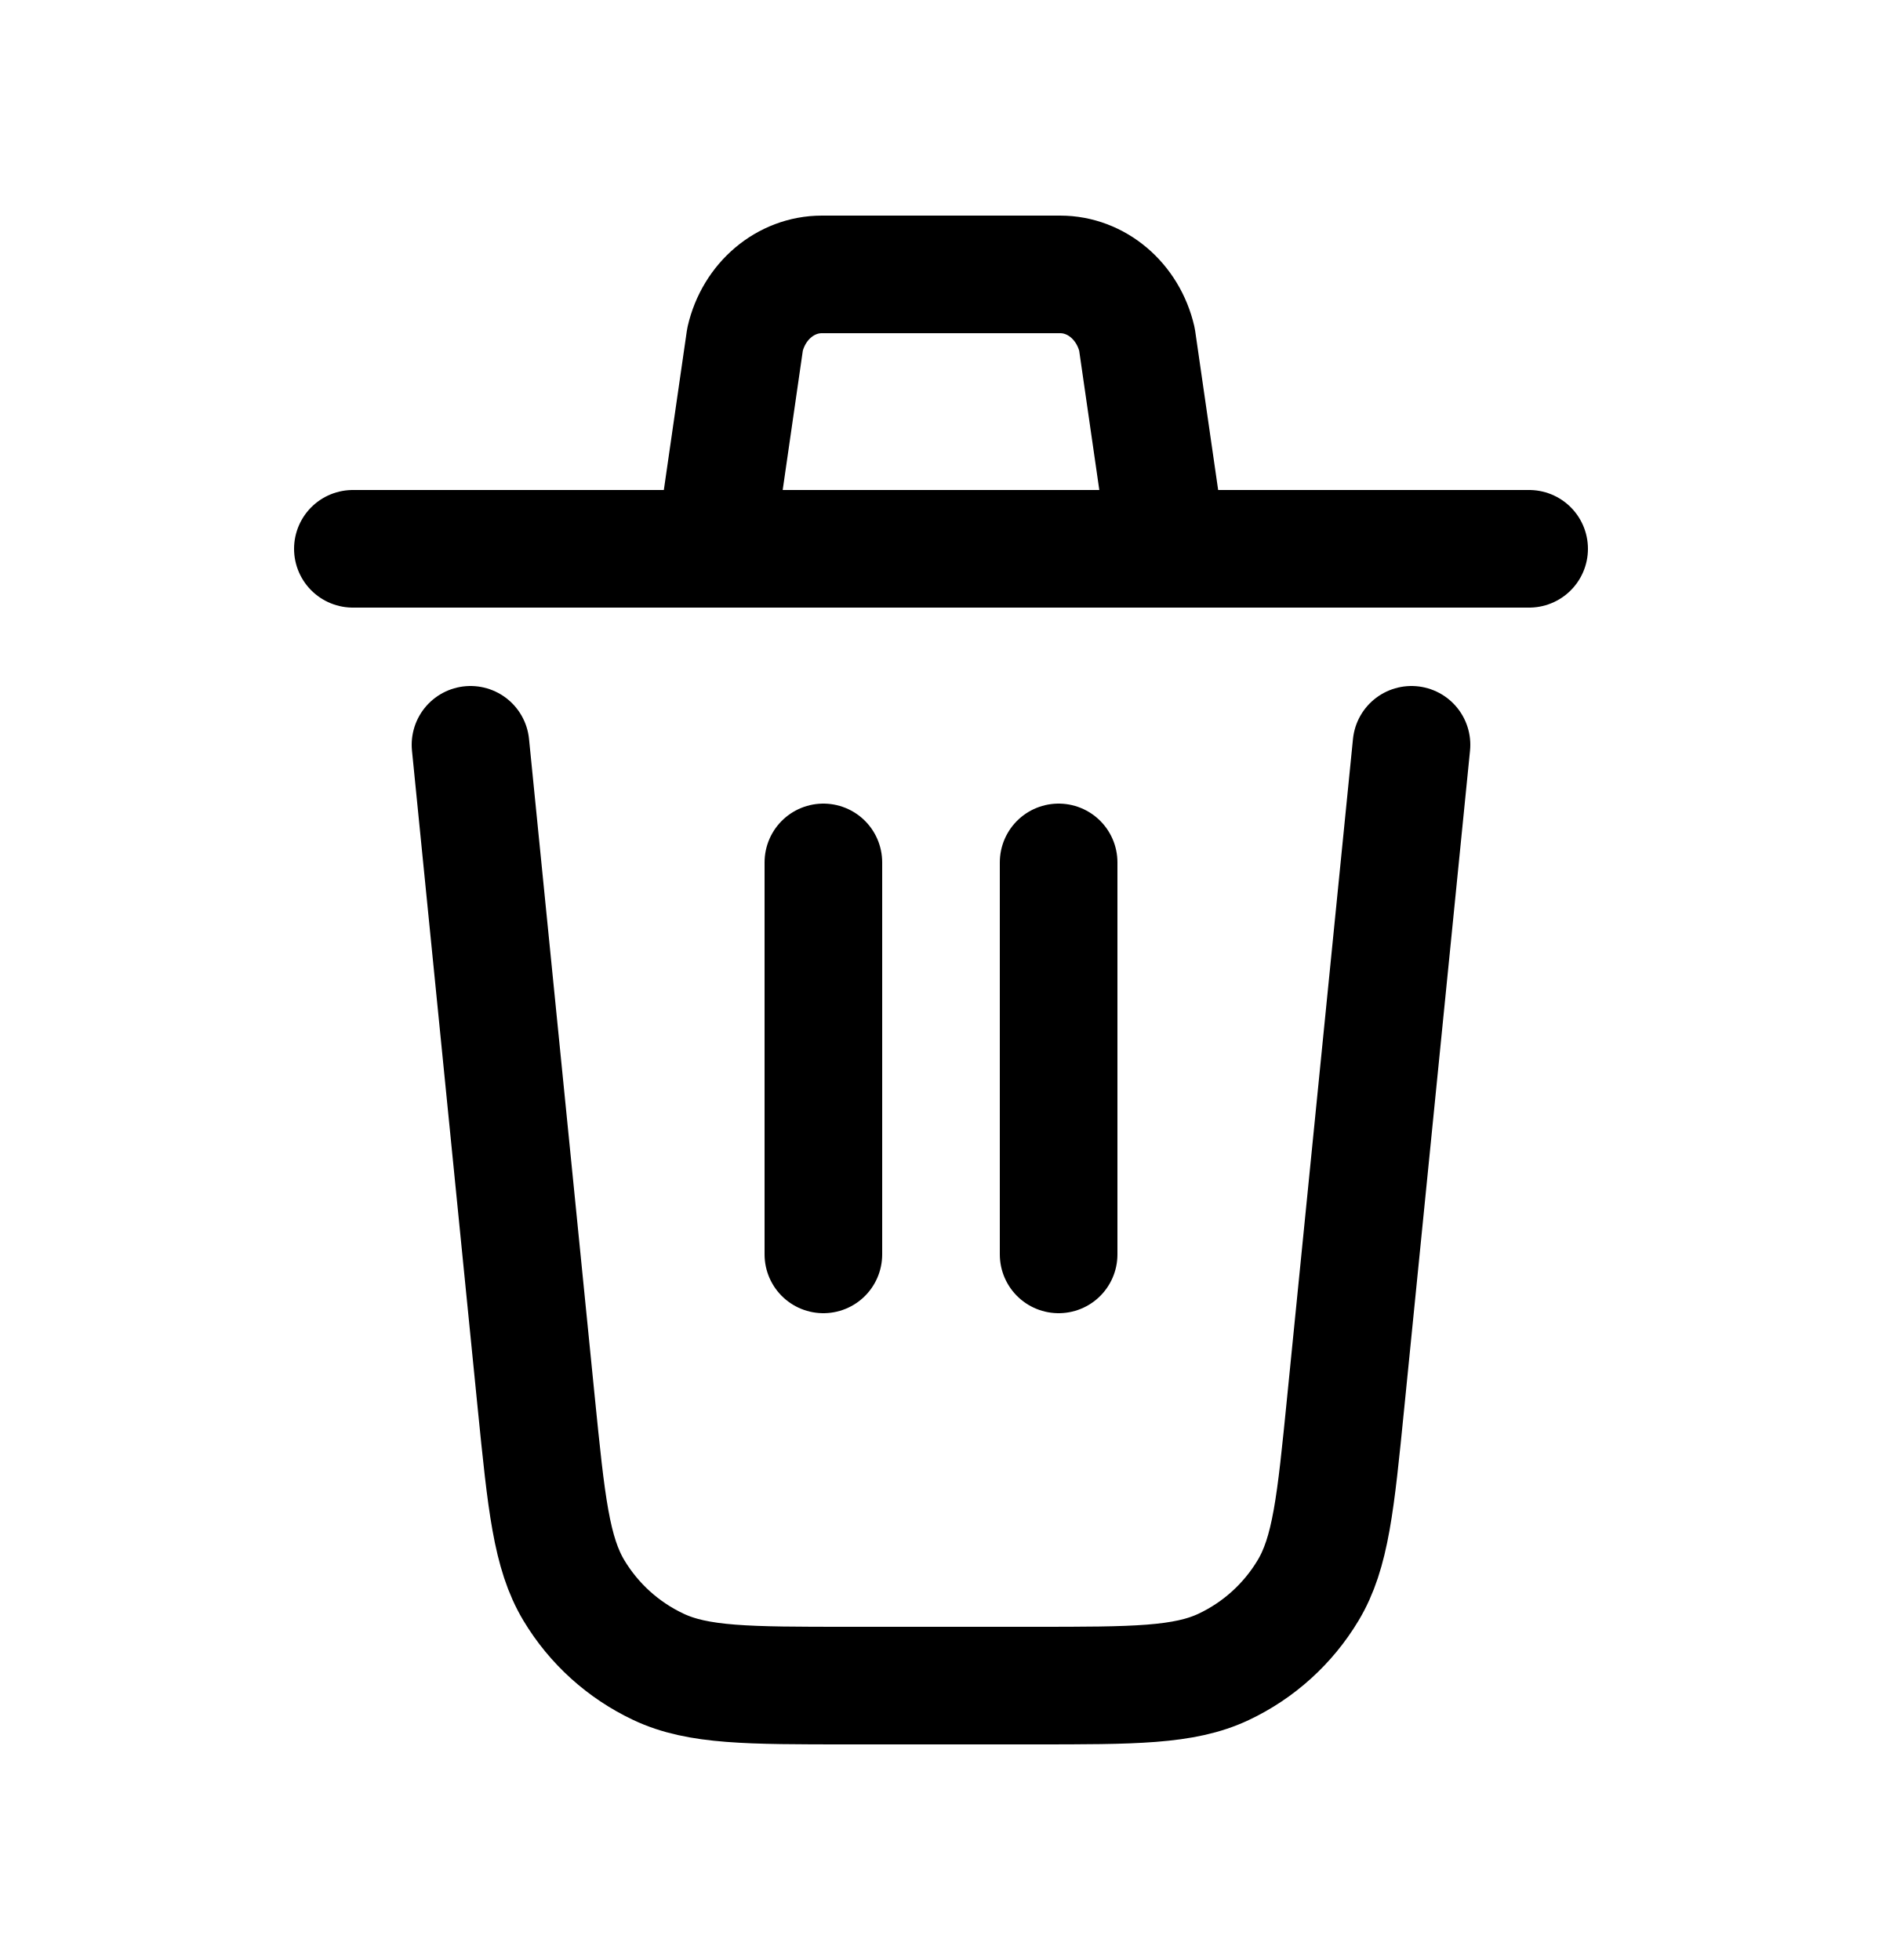
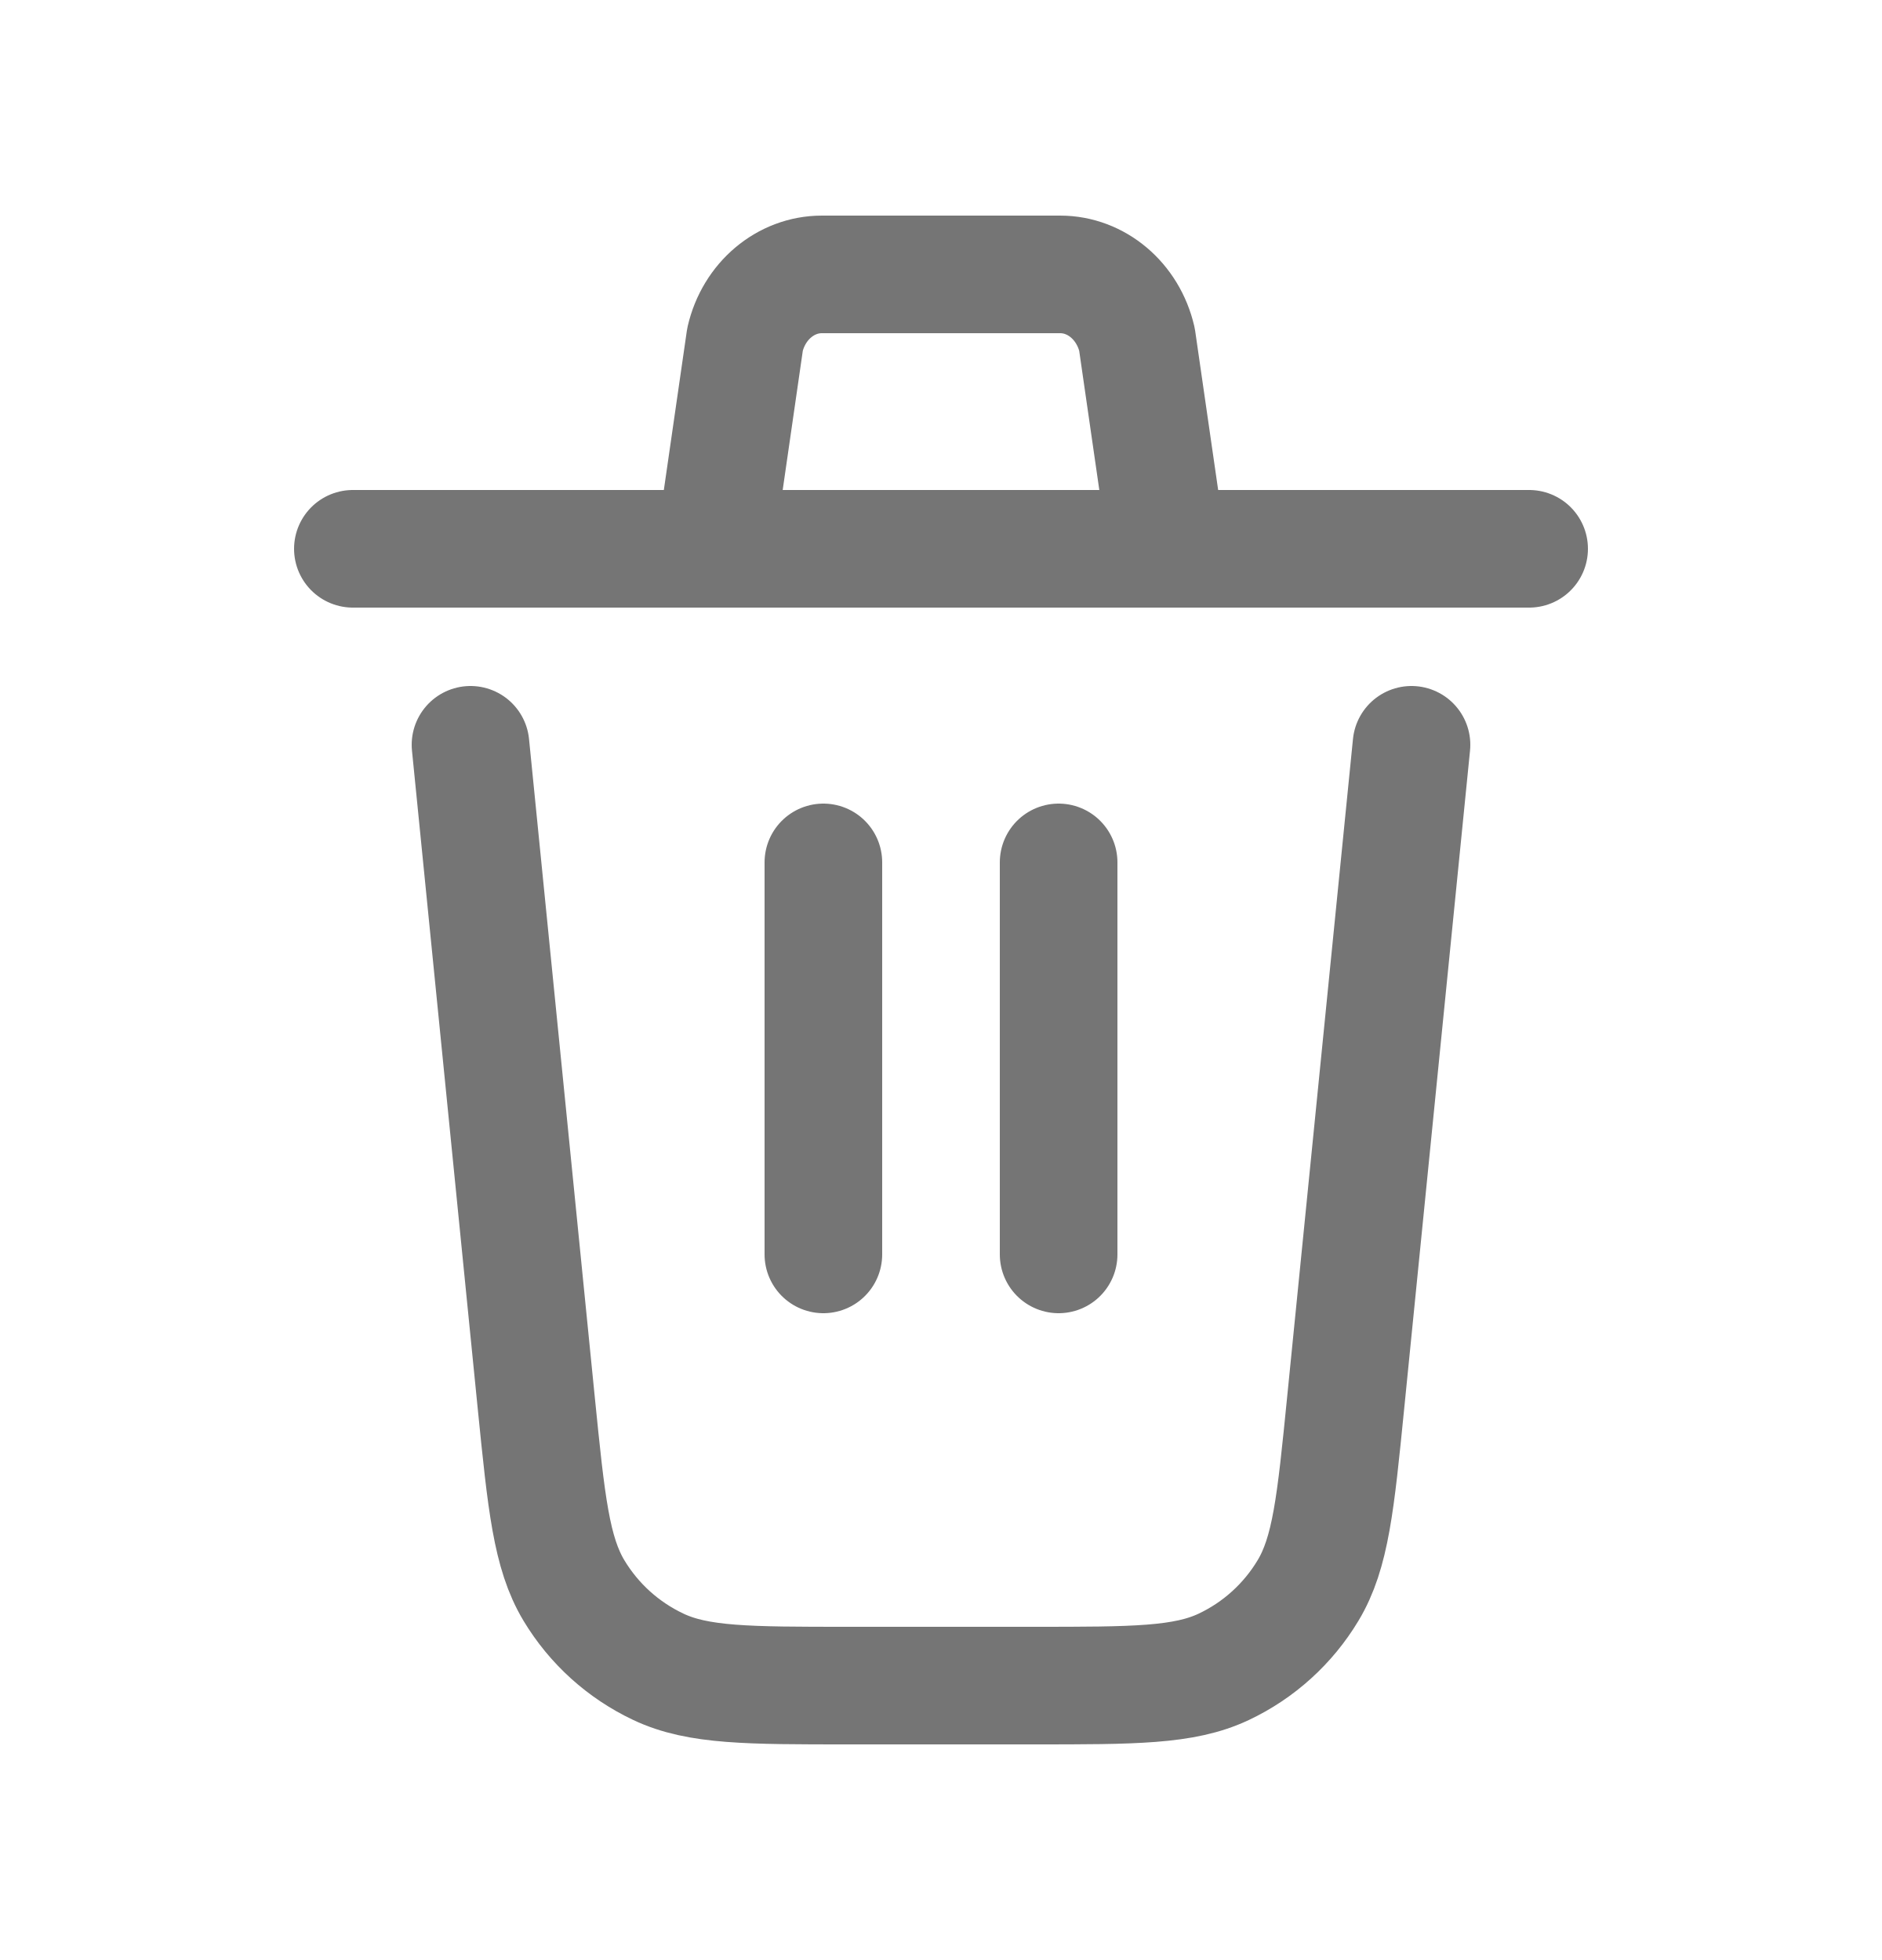
<svg xmlns="http://www.w3.org/2000/svg" width="24" height="25" viewBox="0 0 24 25" fill="none">
  <g id="mynaui:trash">
-     <path id="Vector" d="M18 9.5L17.16 17.898C17.033 19.171 16.97 19.807 16.68 20.288C16.426 20.711 16.052 21.05 15.605 21.261C15.098 21.5 14.46 21.5 13.18 21.5H10.82C9.541 21.5 8.902 21.5 8.395 21.26C7.948 21.049 7.574 20.711 7.319 20.287C7.031 19.807 6.967 19.171 6.839 17.898L6 9.5M13.5 16V11M10.5 16V11M4.5 7H9.115M9.115 7L9.501 4.328C9.613 3.842 10.017 3.5 10.481 3.5H13.519C13.983 3.5 14.386 3.842 14.499 4.328L14.885 7M9.115 7H14.885M14.885 7H19.5" stroke="black" stroke-width="1.5" stroke-linecap="round" stroke-linejoin="round" />
+     <path id="Vector" d="M18 9.5L17.16 17.898C17.033 19.171 16.97 19.807 16.68 20.288C16.426 20.711 16.052 21.05 15.605 21.261C15.098 21.5 14.46 21.5 13.18 21.5H10.82C9.541 21.5 8.902 21.5 8.395 21.26C7.948 21.049 7.574 20.711 7.319 20.287C7.031 19.807 6.967 19.171 6.839 17.898L6 9.5M13.5 16V11M10.5 16V11M4.5 7H9.115M9.115 7L9.501 4.328C9.613 3.842 10.017 3.5 10.481 3.5H13.519C13.983 3.5 14.386 3.842 14.499 4.328L14.885 7M9.115 7H14.885M14.885 7H19.5" stroke="#757575" stroke-width="1.5" stroke-linecap="round" stroke-linejoin="round" />
  </g>
</svg>
